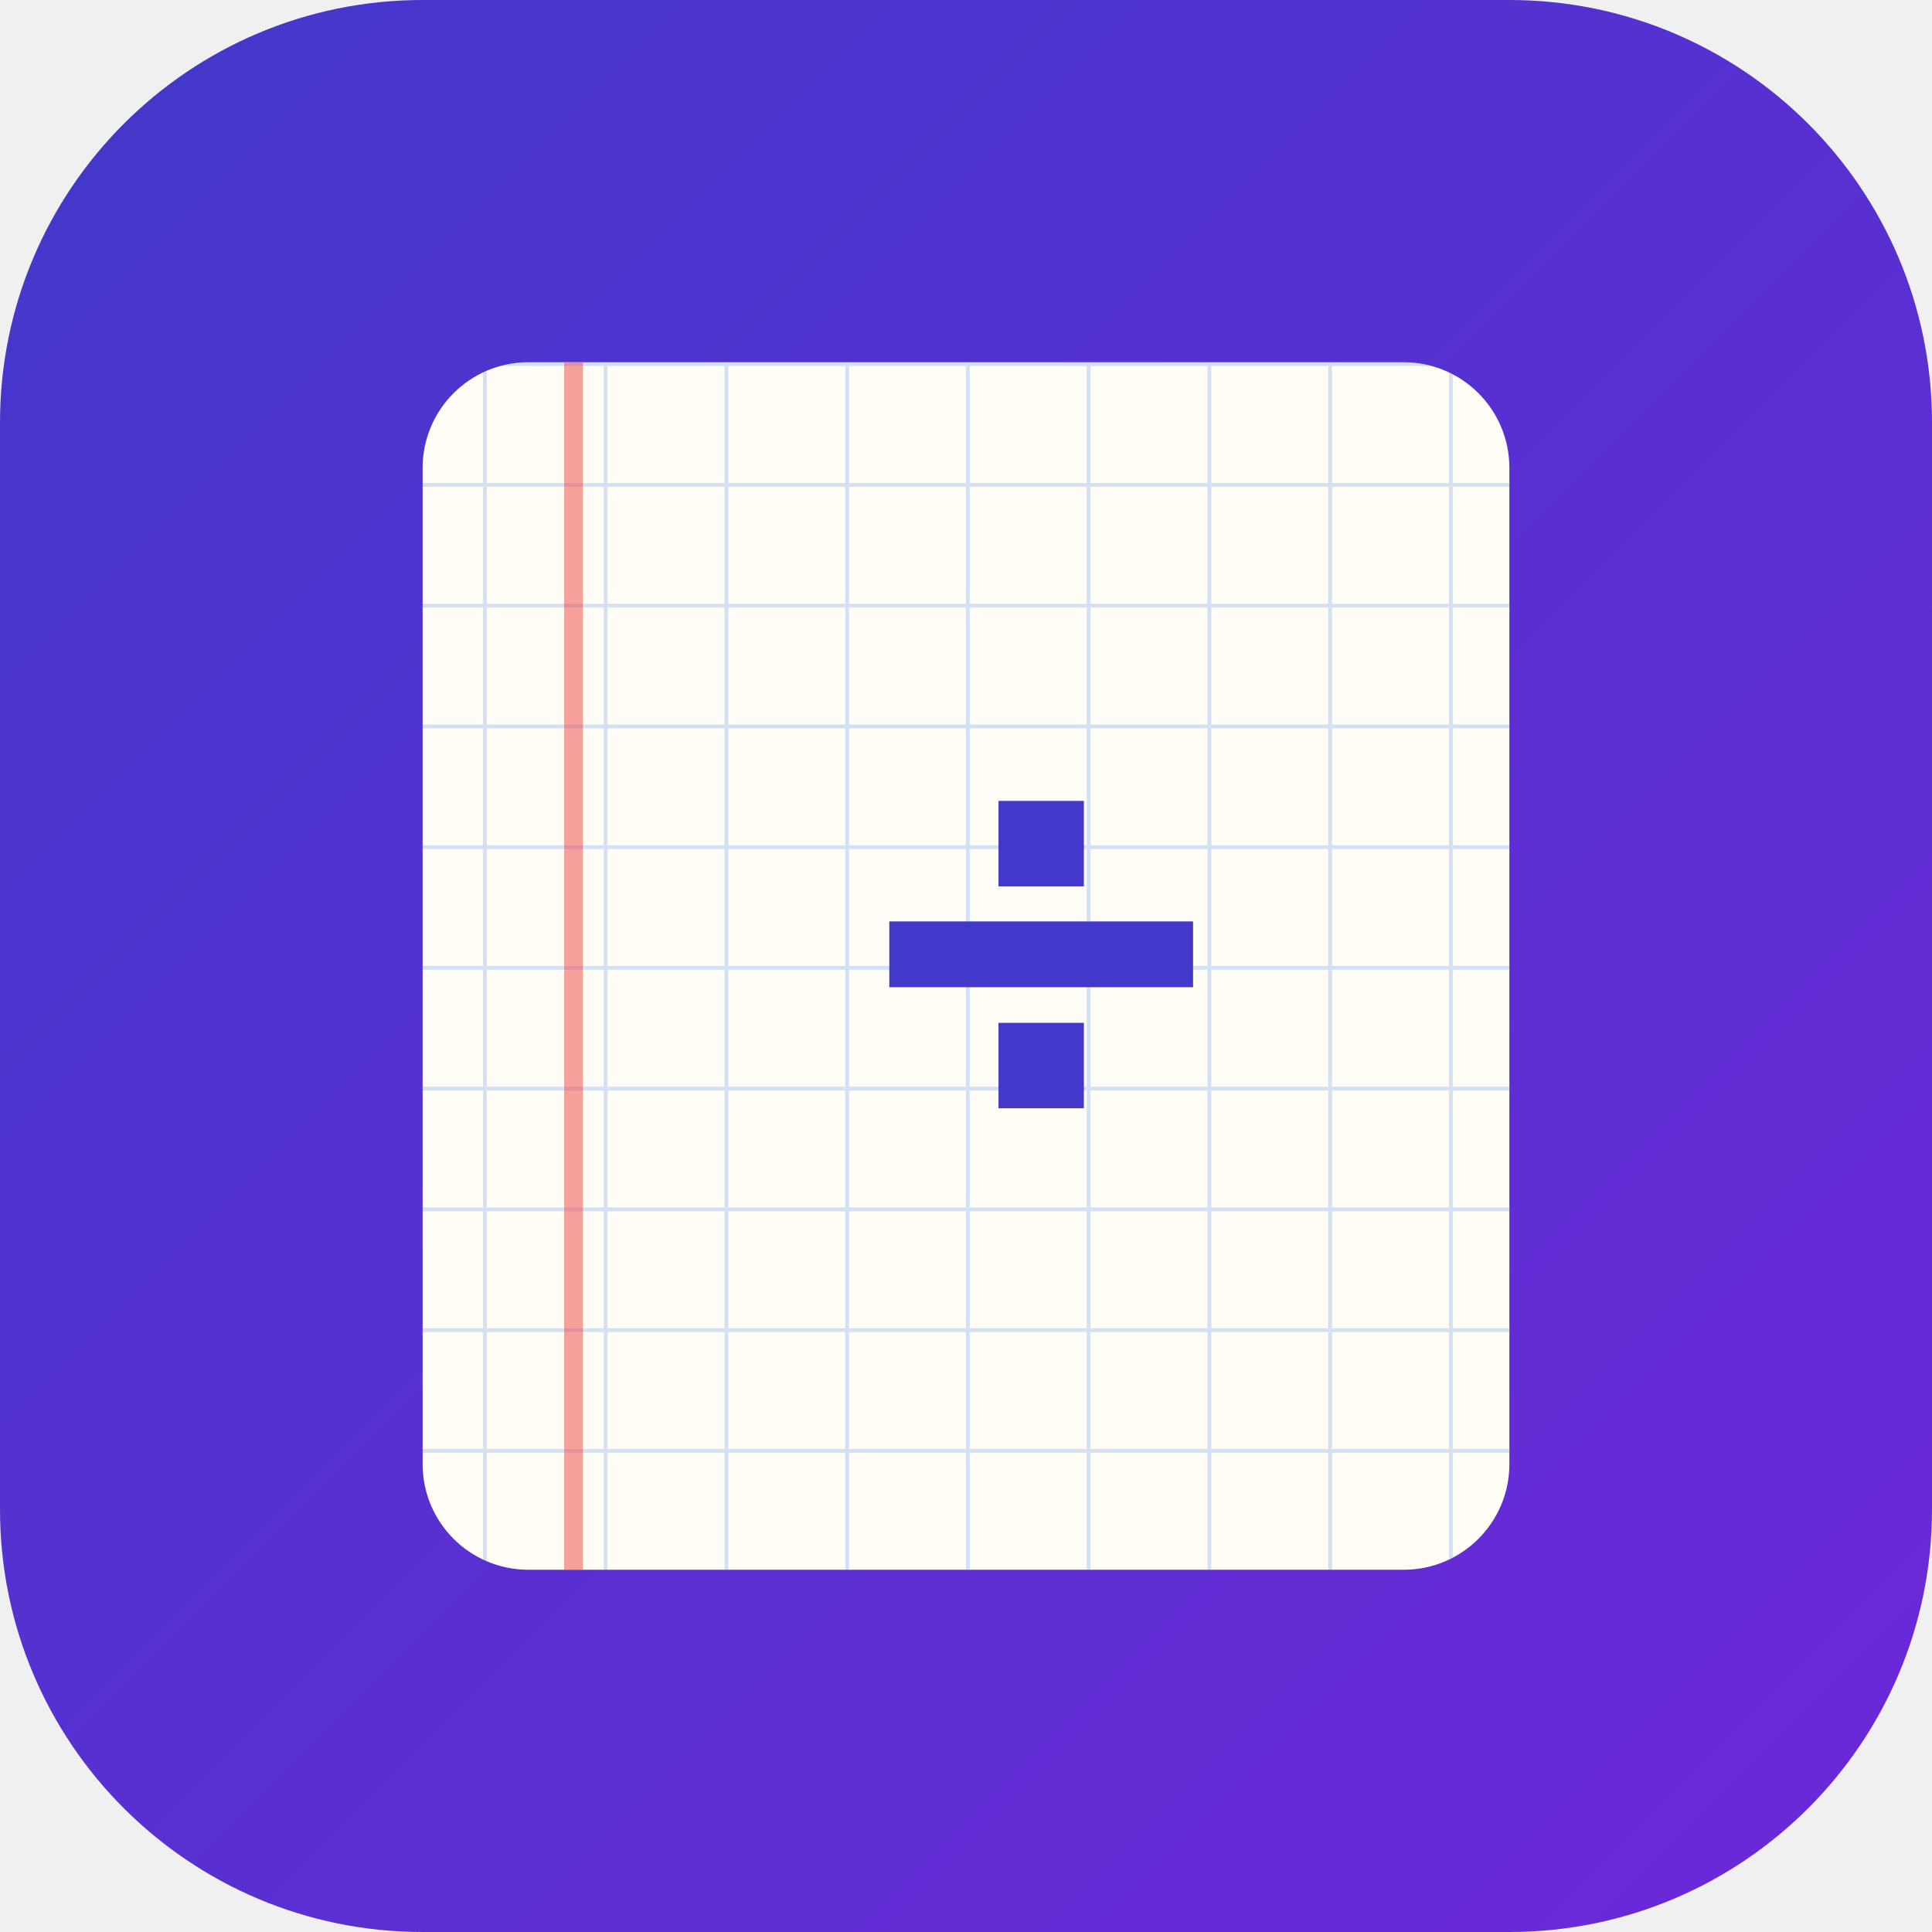
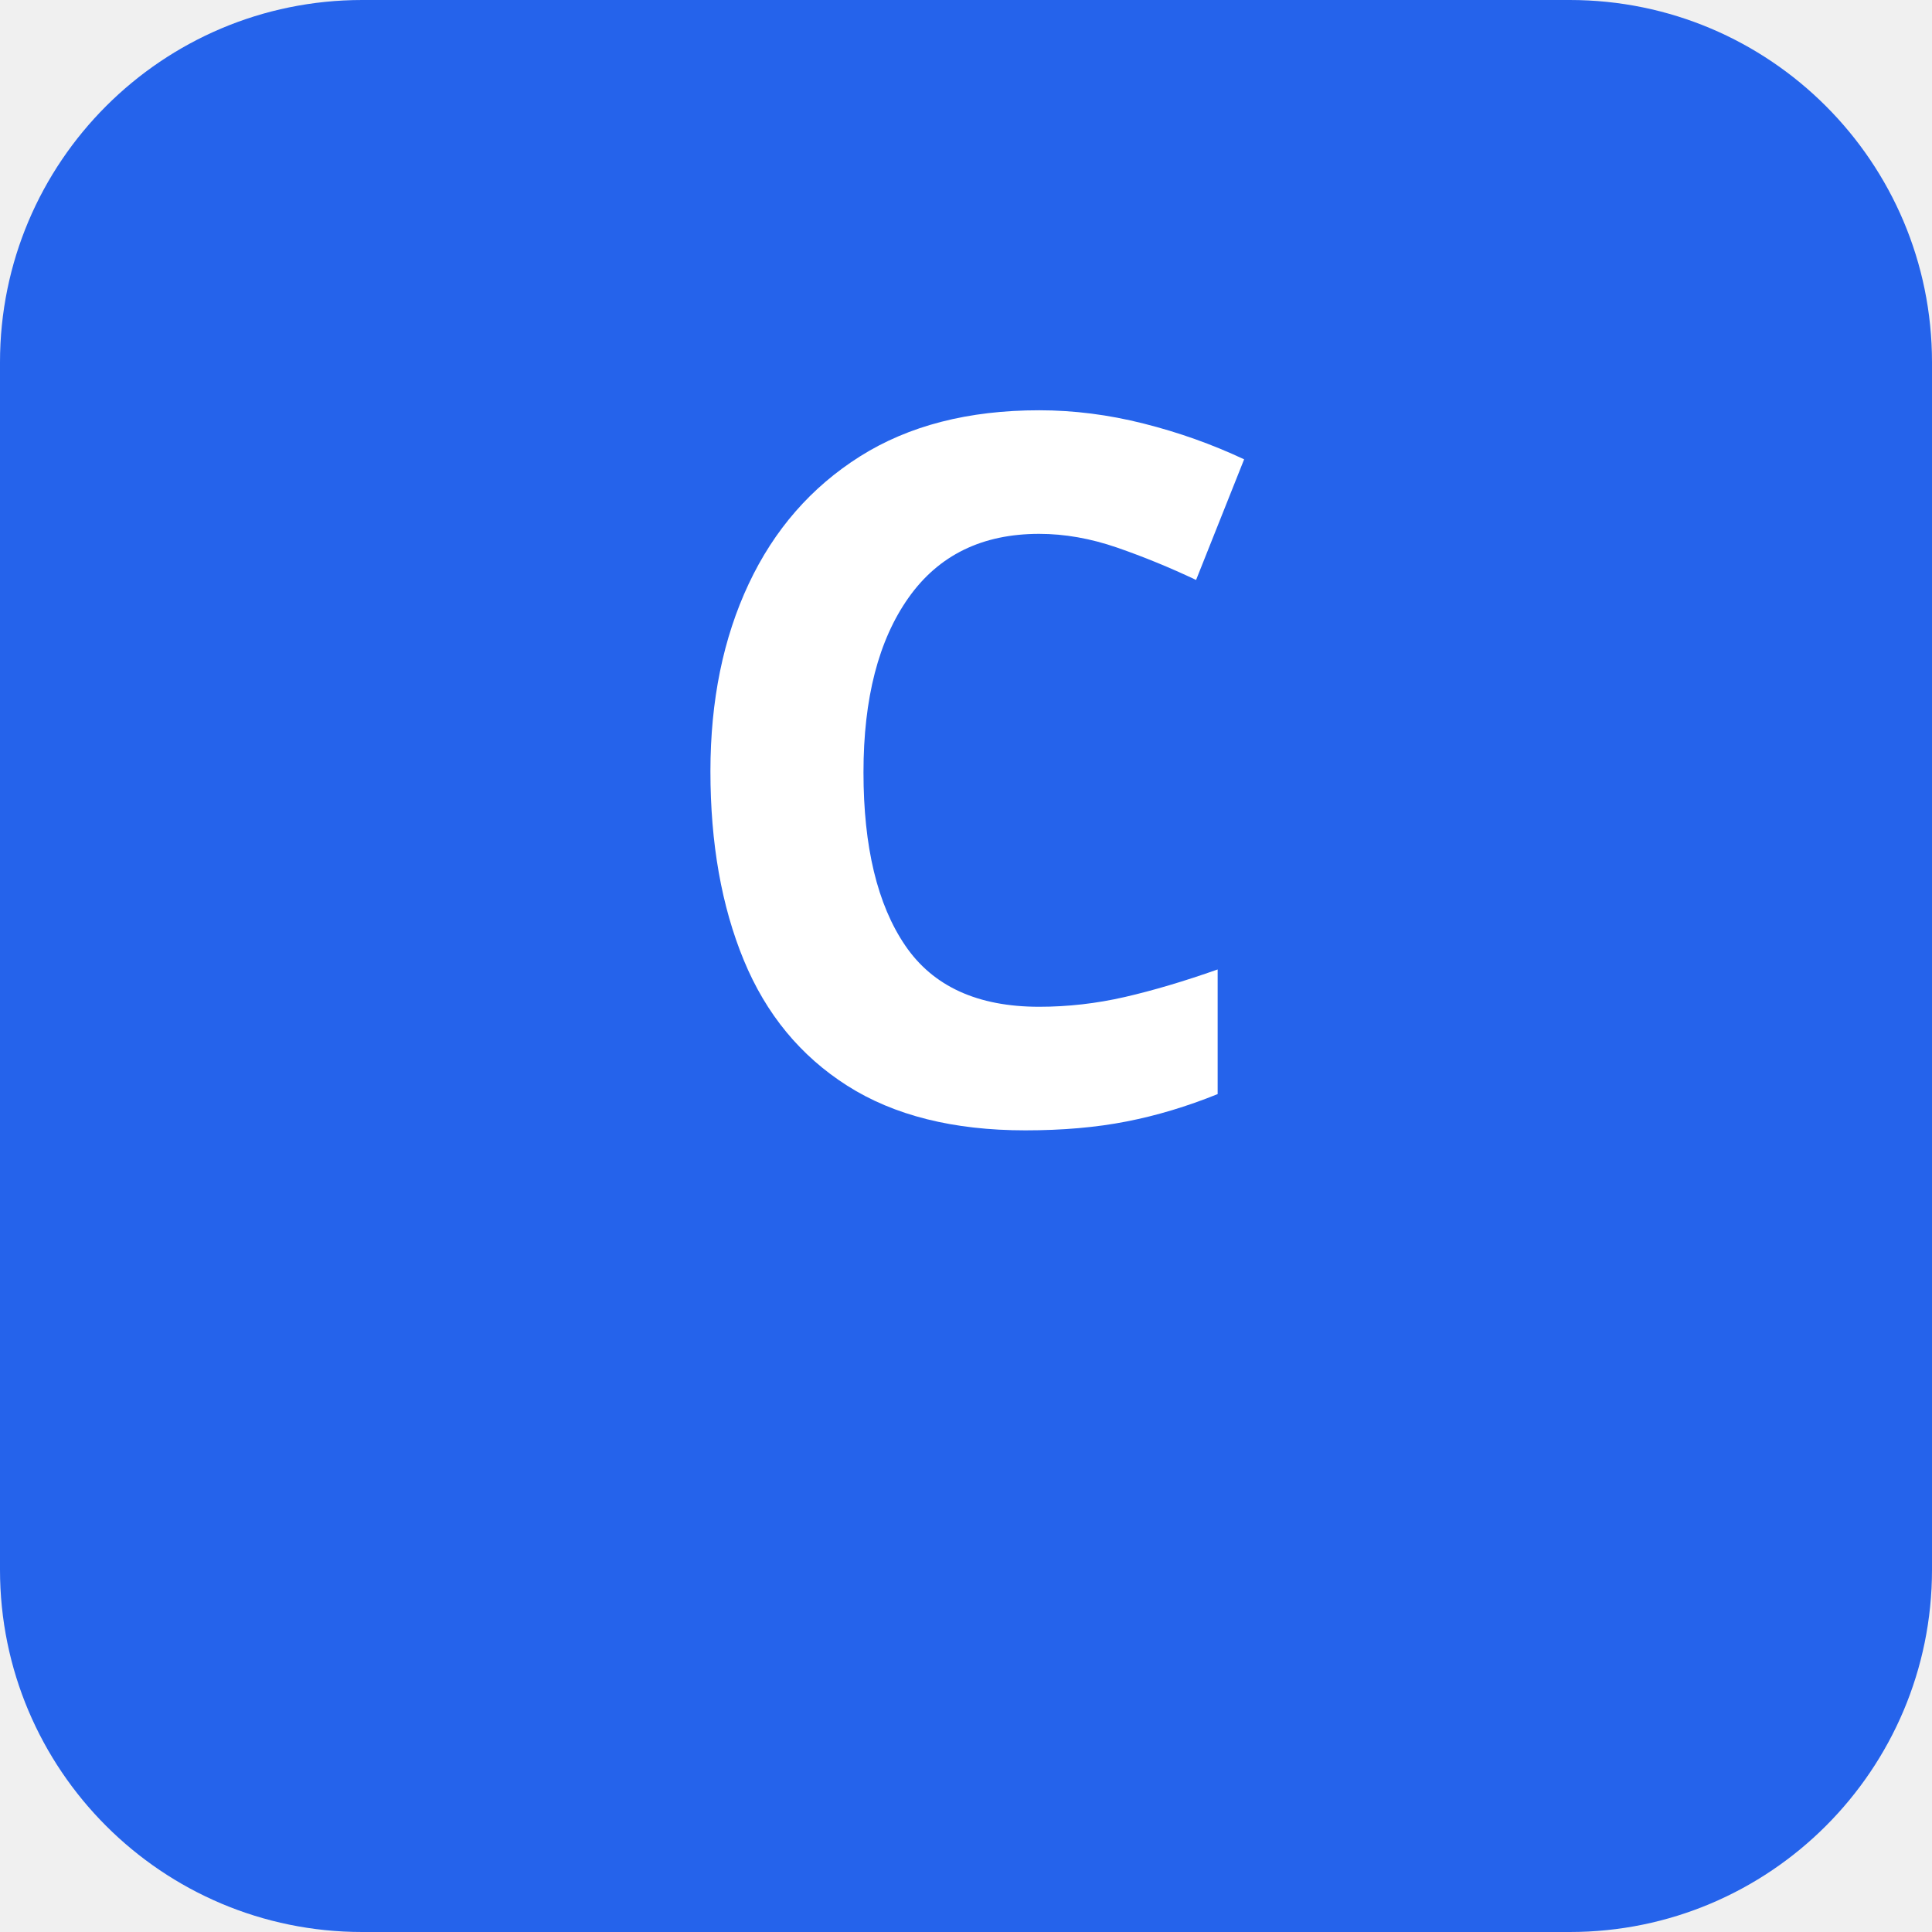
<svg xmlns="http://www.w3.org/2000/svg" viewBox="0 0 512 512">
-   <defs>
-     <linearGradient id="g" x1="0" y1="0" x2="1" y2="1">
-       <stop offset="0" stop-color="#4338ca" />
-       <stop offset="1" stop-color="#6d28d9" />
-     </linearGradient>
-     <pattern id="grid" width="32" height="32" patternUnits="userSpaceOnUse">
-       <path d="M32 0H0V32" fill="none" stroke="rgba(59,130,246,0.22)" stroke-width="2" />
-     </pattern>
-   </defs>
-   <rect width="512" height="512" rx="112" fill="url(#g)" />
-   <rect x="112" y="96" width="288" height="320" rx="28" fill="#fffdf5" />
-   <rect x="112" y="96" width="288" height="320" rx="28" fill="url(#grid)" />
-   <line x1="152" y1="96" x2="152" y2="416" stroke="rgba(239,68,68,0.5)" stroke-width="5" />
-   <text x="276" y="300" text-anchor="middle" font-family="Menlo, Consolas, monospace" font-size="150" font-weight="800" fill="#4338ca">÷</text>
+   <rect width="512" height="512" rx="96" fill="#2563eb" />
+   <text x="50%" y="58%" font-size="260" text-anchor="middle" fill="white" font-family="sans-serif" font-weight="bold">C</text>
</svg>
